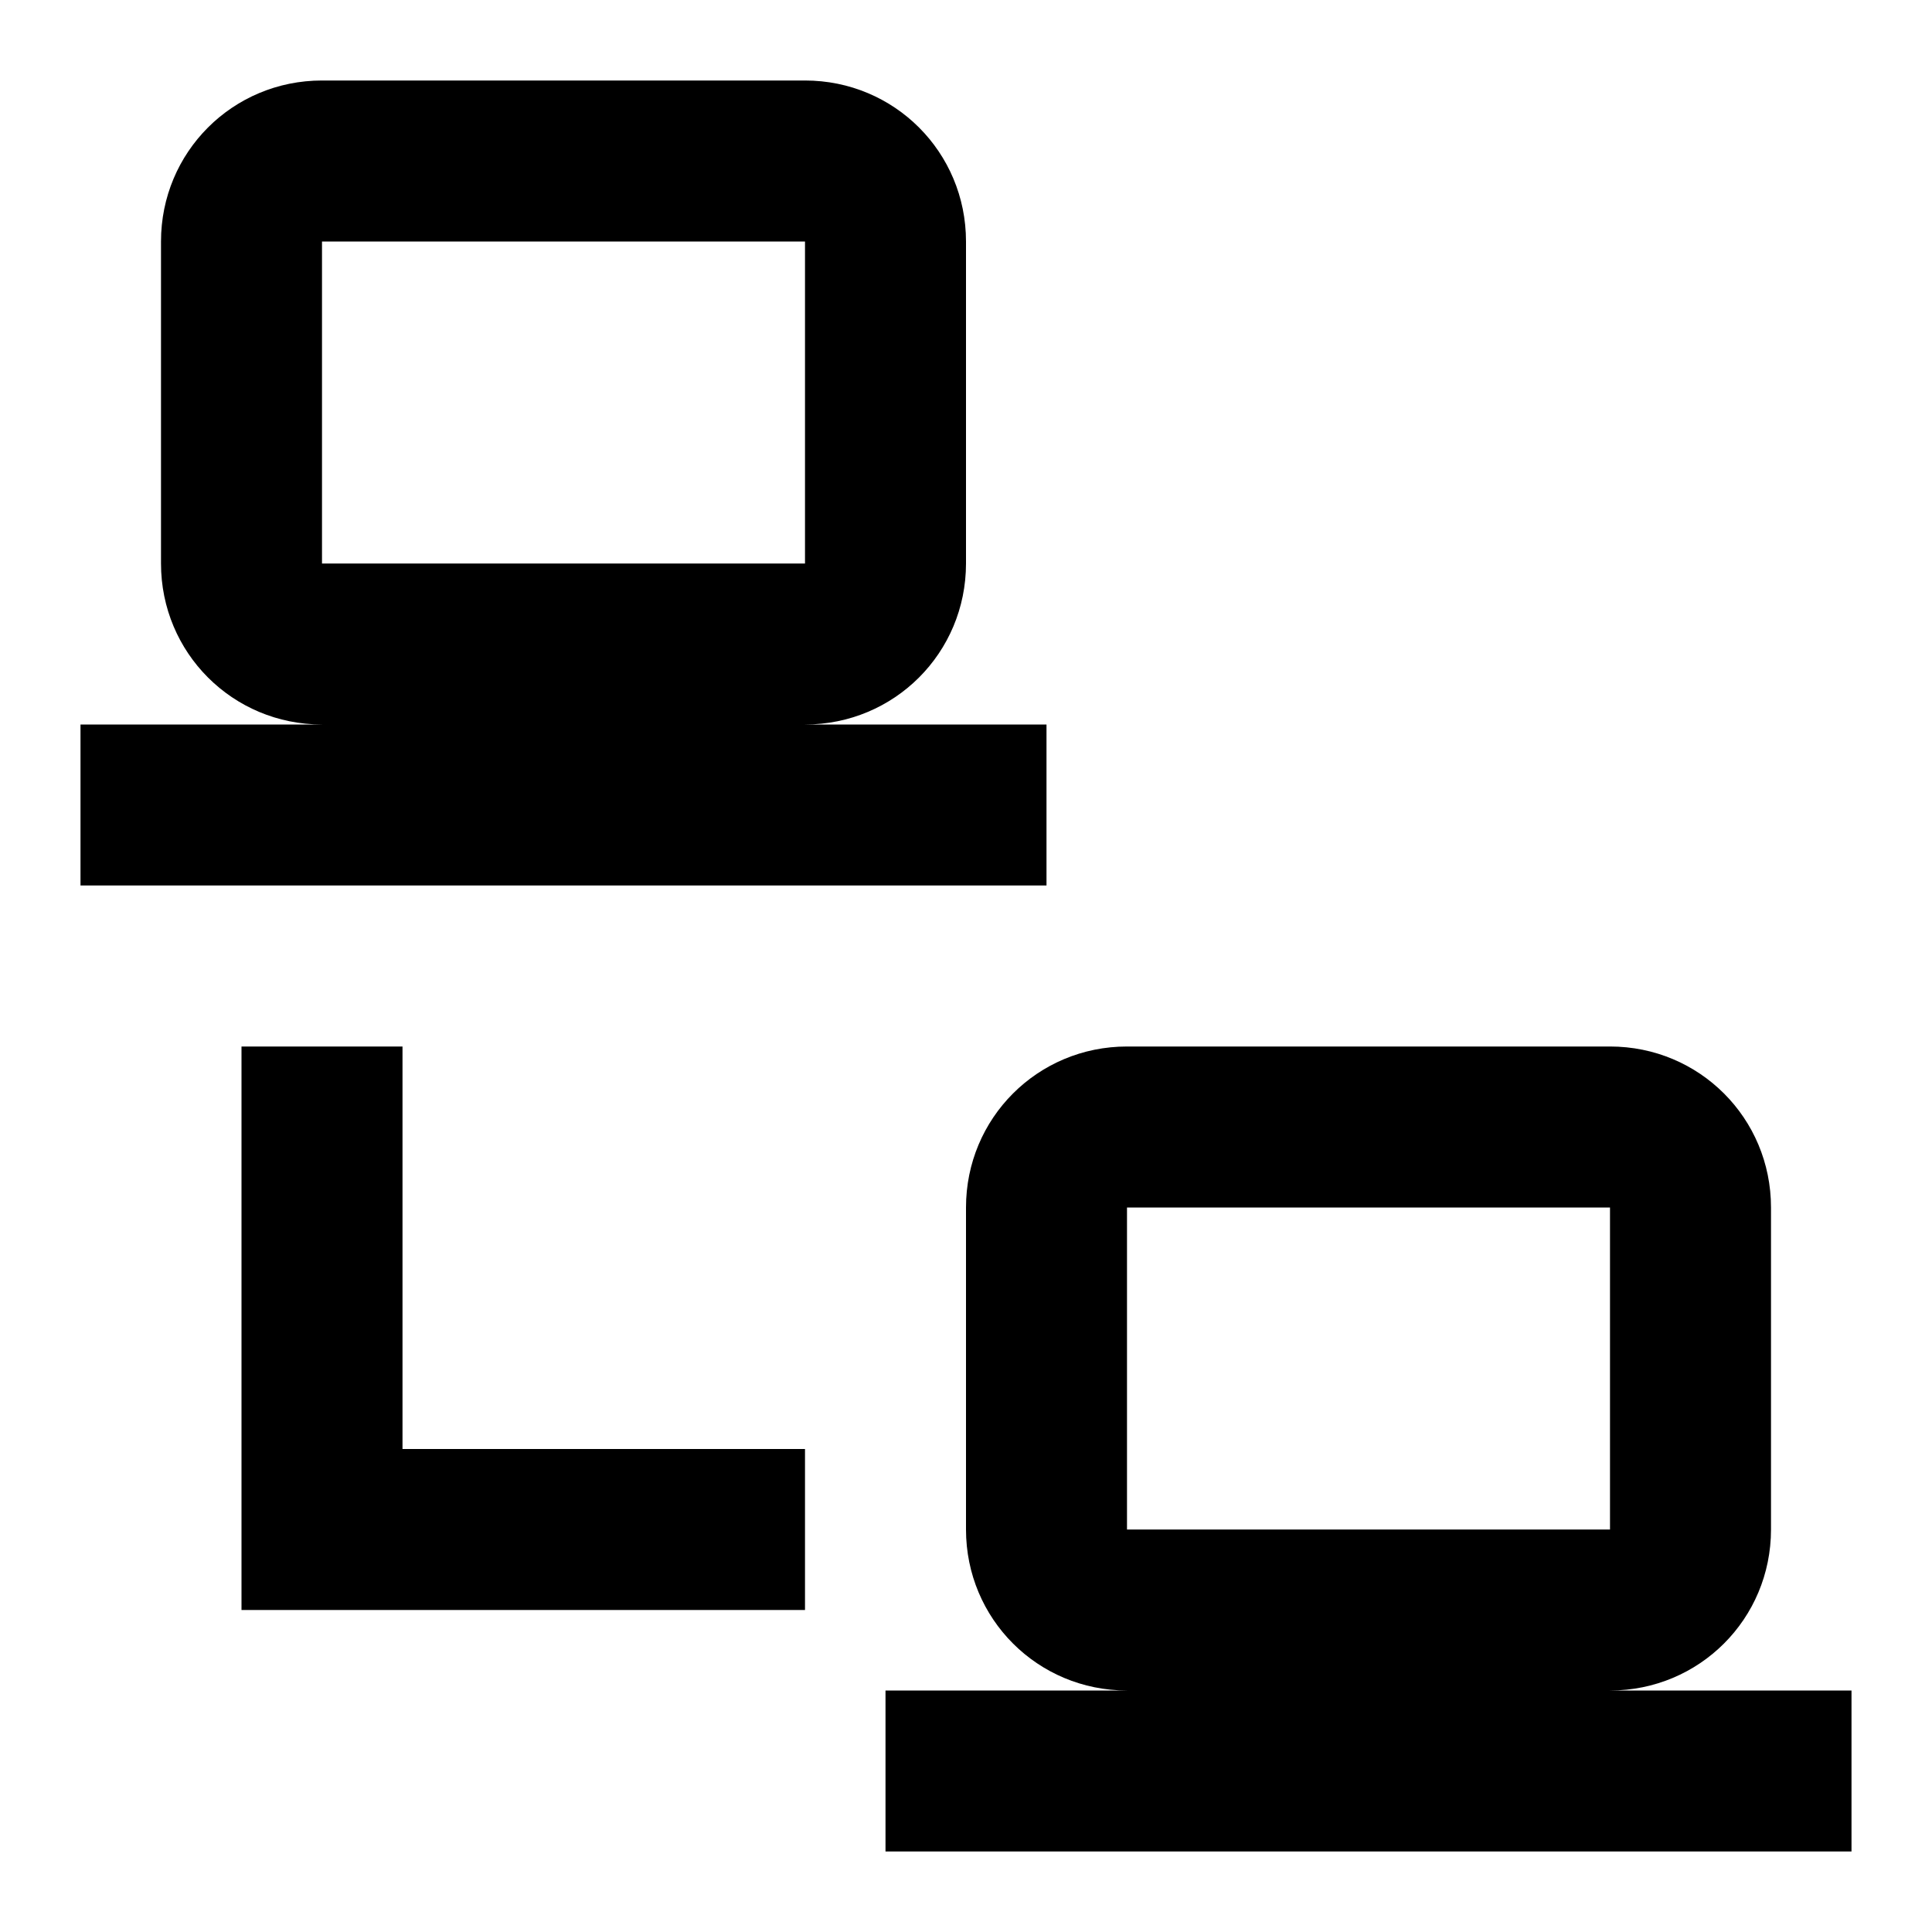
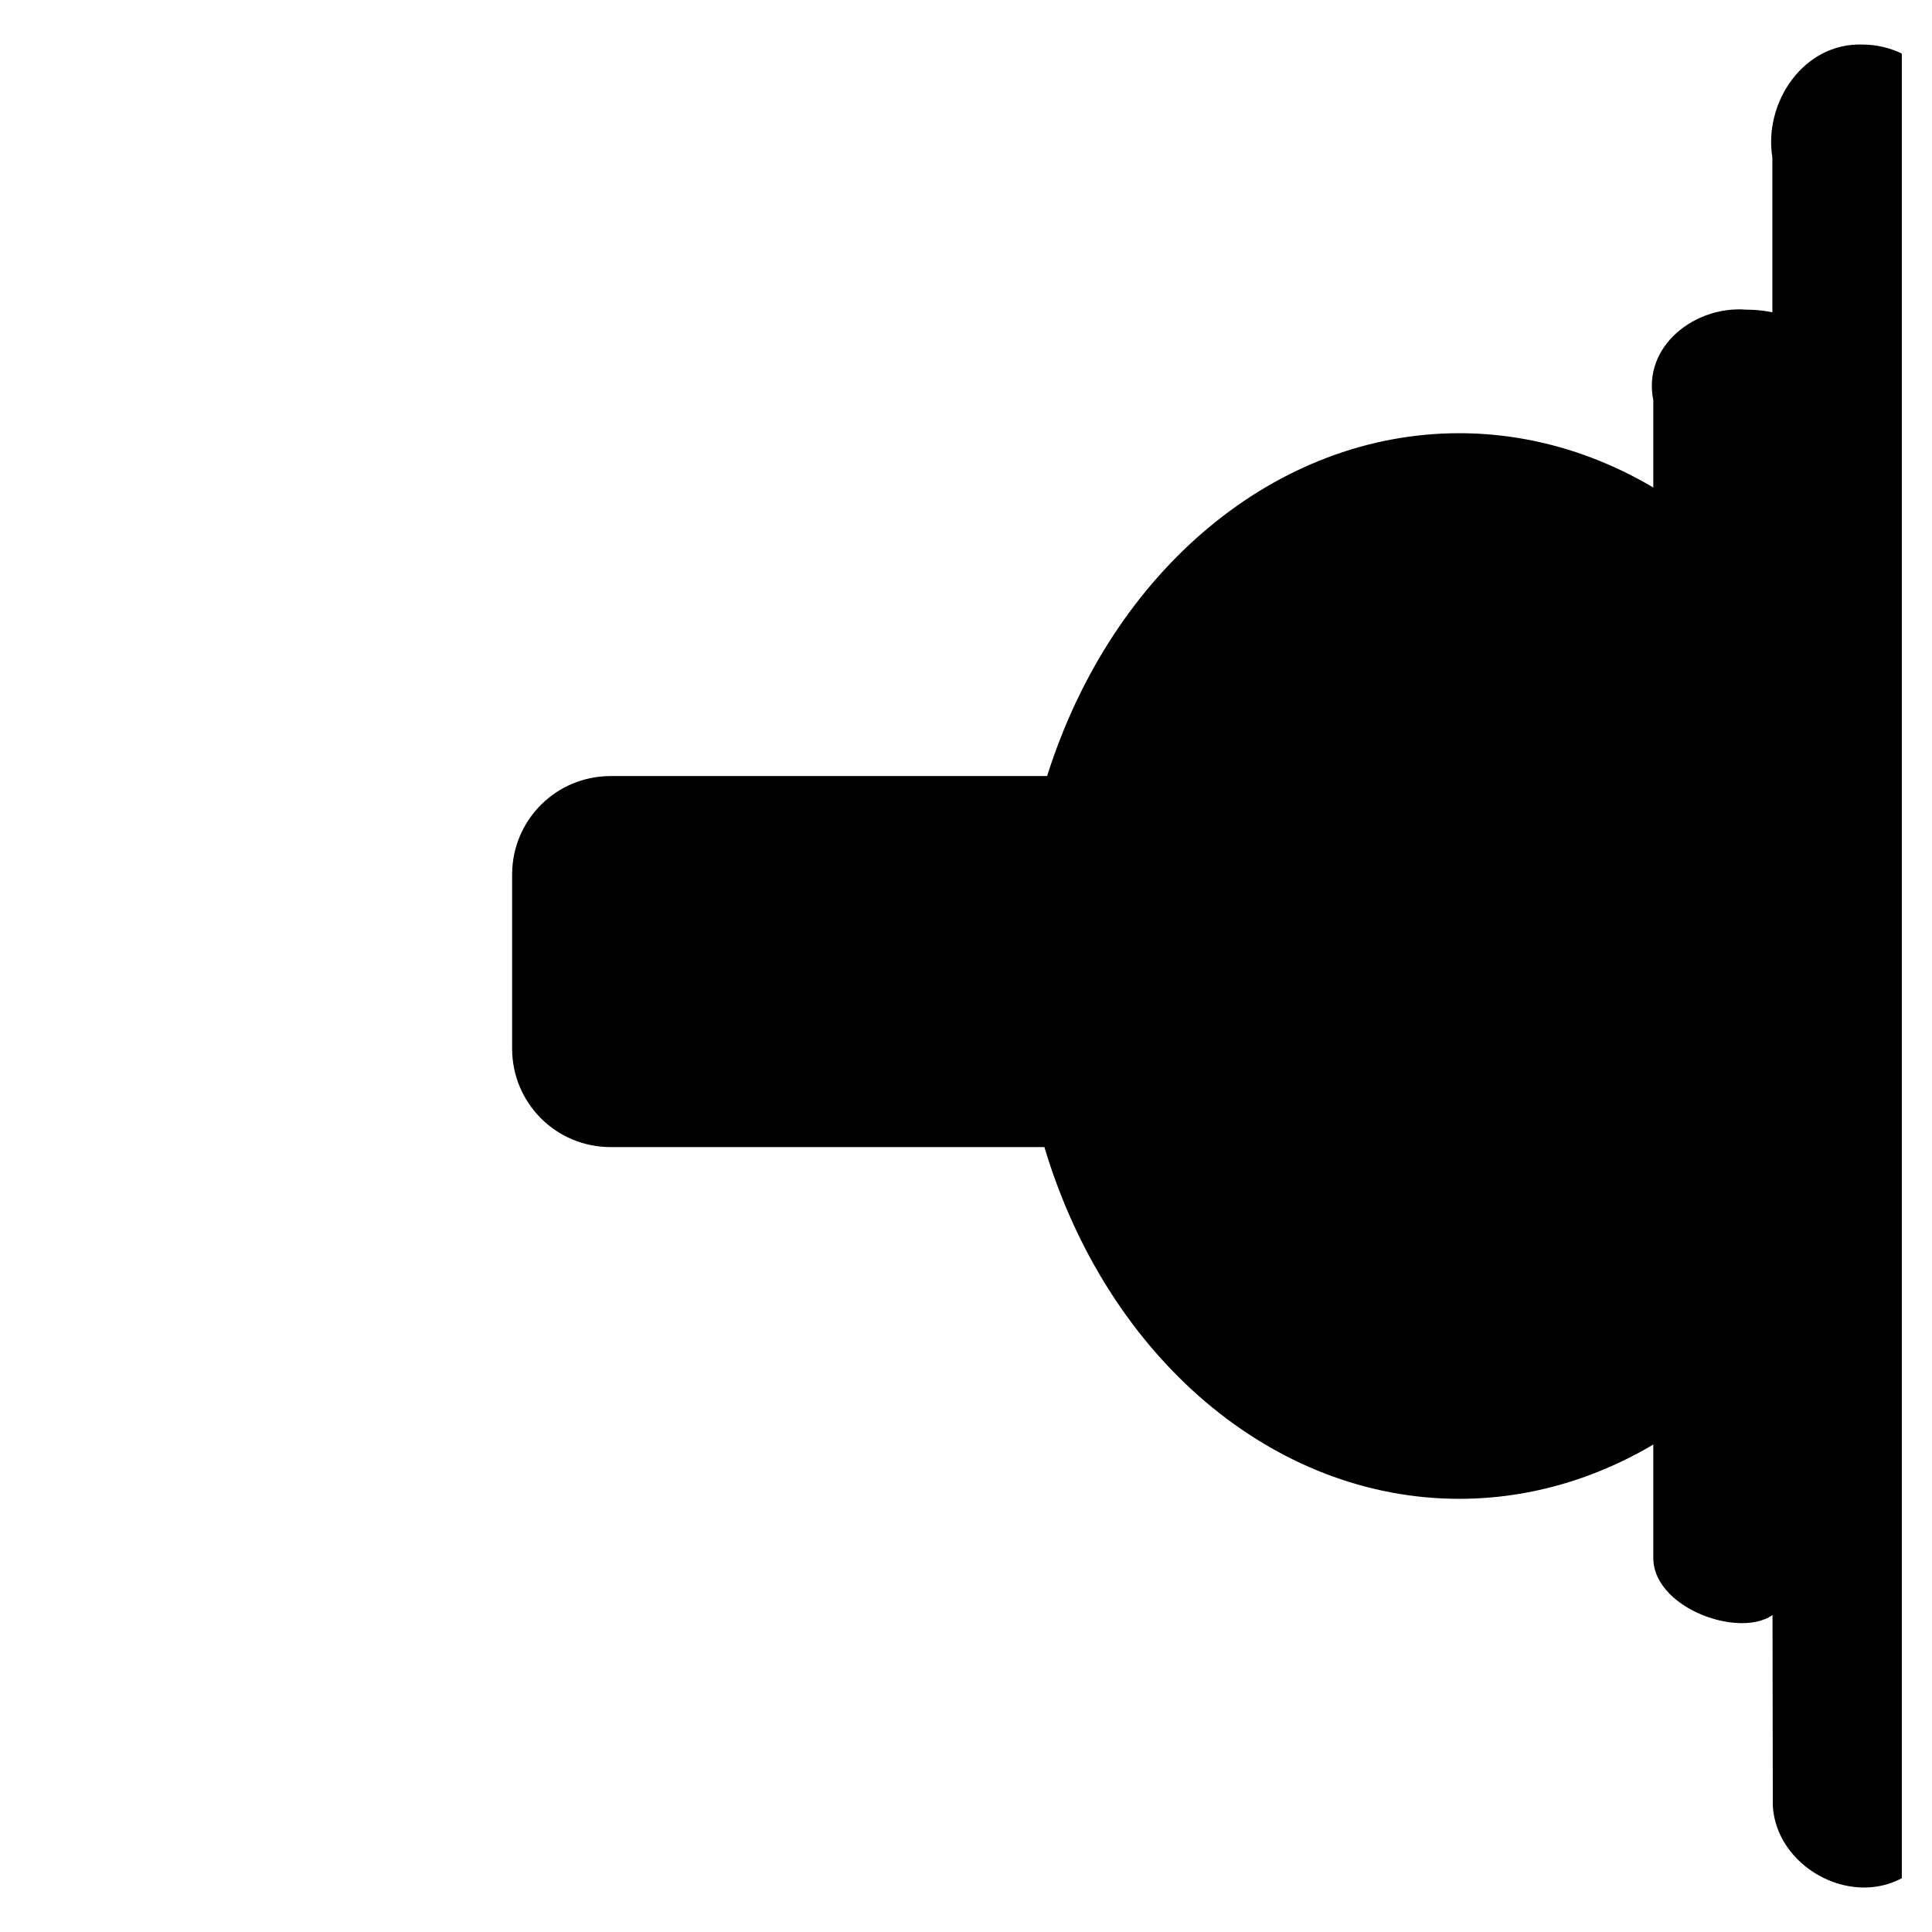
- <svg xmlns="http://www.w3.org/2000/svg" version="1.1" id="mdi-lan-connect" width="24" height="24" viewBox="0 0 24 24">
-   <path d="M4,1C2.89,1 2,1.89 2,3V7C2,8.11 2.89,9 4,9H1V11H13V9H10C11.11,9 12,8.11 12,7V3C12,1.89 11.11,1 10,1H4M4,3H10V7H4V3M3,13V18L3,20H10V18H5V13H3M14,13C12.89,13 12,13.89 12,15V19C12,20.11 12.89,21 14,21H11V23H23V21H20C21.11,21 22,20.11 22,19V15C22,13.89 21.11,13 20,13H14M14,15H20V19H14V15Z" />
+ <svg xmlns="http://www.w3.org/2000/svg" version="1.1" id="svg851" width="256" height="256" viewBox="0 0 256 256">
+   <defs id="defs855">
+     <marker style="overflow:visible" id="Arrow1Lstart" refX="0.0" refY="0.0" orient="auto">
+       <path transform="scale(0.8) translate(12.5,0)" style="fill-rule:evenodd;stroke:#000000;stroke-width:1.0pt" d="M 0.0,0.0 L 5.0,-5.0 L -12.5,0.0 L 5.0,5.0 L 0.0,0.0 z " id="path1007" />
+     </marker>
+   </defs>
+   <g id="g859">
+     <g id="g923" transform="matrix(3.779528,0,0,3.779528,-118.4043,8.612377)">
+       <path id="rect883-3" style="opacity:1;fill:#000000;fill-opacity:1;stroke:none;stroke-width:0.858;stroke-linecap:round;stroke-linejoin:round;stroke-miterlimit:4;stroke-dasharray:none;stroke-opacity:1" d="m 92.555,8.578 c -1.798,-0.148 -3.651,1.272 -3.265,3.174 0,13.525 0,27.05 0,40.575 -0.01,1.95 3.647,3.052 4.472,1.706 0,-15.097 0,-30.194 0,-45.291 -0.393,-0.109 -0.8,-0.164 -1.207,-0.164 z m 4.074,-9.295 c -2.071,-0.071 -3.477,2.033 -3.165,3.958 0.011,19.264 -0.022,38.53 0.016,57.794 0.127,2.11 2.654,3.534 4.523,2.534 0,-21.323 0,-42.646 0,-63.969 -0.427,-0.207 -0.9,-0.317 -1.374,-0.316 z" />
+       <path id="path930-7" style="opacity:1;fill:#000000;fill-opacity:1;stroke:none;stroke-width:1.115;stroke-linecap:round;stroke-linejoin:round;stroke-miterlimit:4;stroke-dasharray:none;stroke-opacity:1" d="M 82.489,12.909 A 15.467,18.679 0 0 0 68.038,24.929 H 52.737 c -1.914,0 -3.455,1.541 -3.455,3.455 v 6.098 c 0,1.914 1.541,3.455 3.455,3.455 h 15.206 a 15.467,18.679 0 0 0 14.546,12.331 15.467,18.679 0 0 0 7.232,-2.168 V 15.078 A 15.467,18.679 0 0 0 82.489,12.909 Z" />
+     </g>
+   </g>
</svg>
